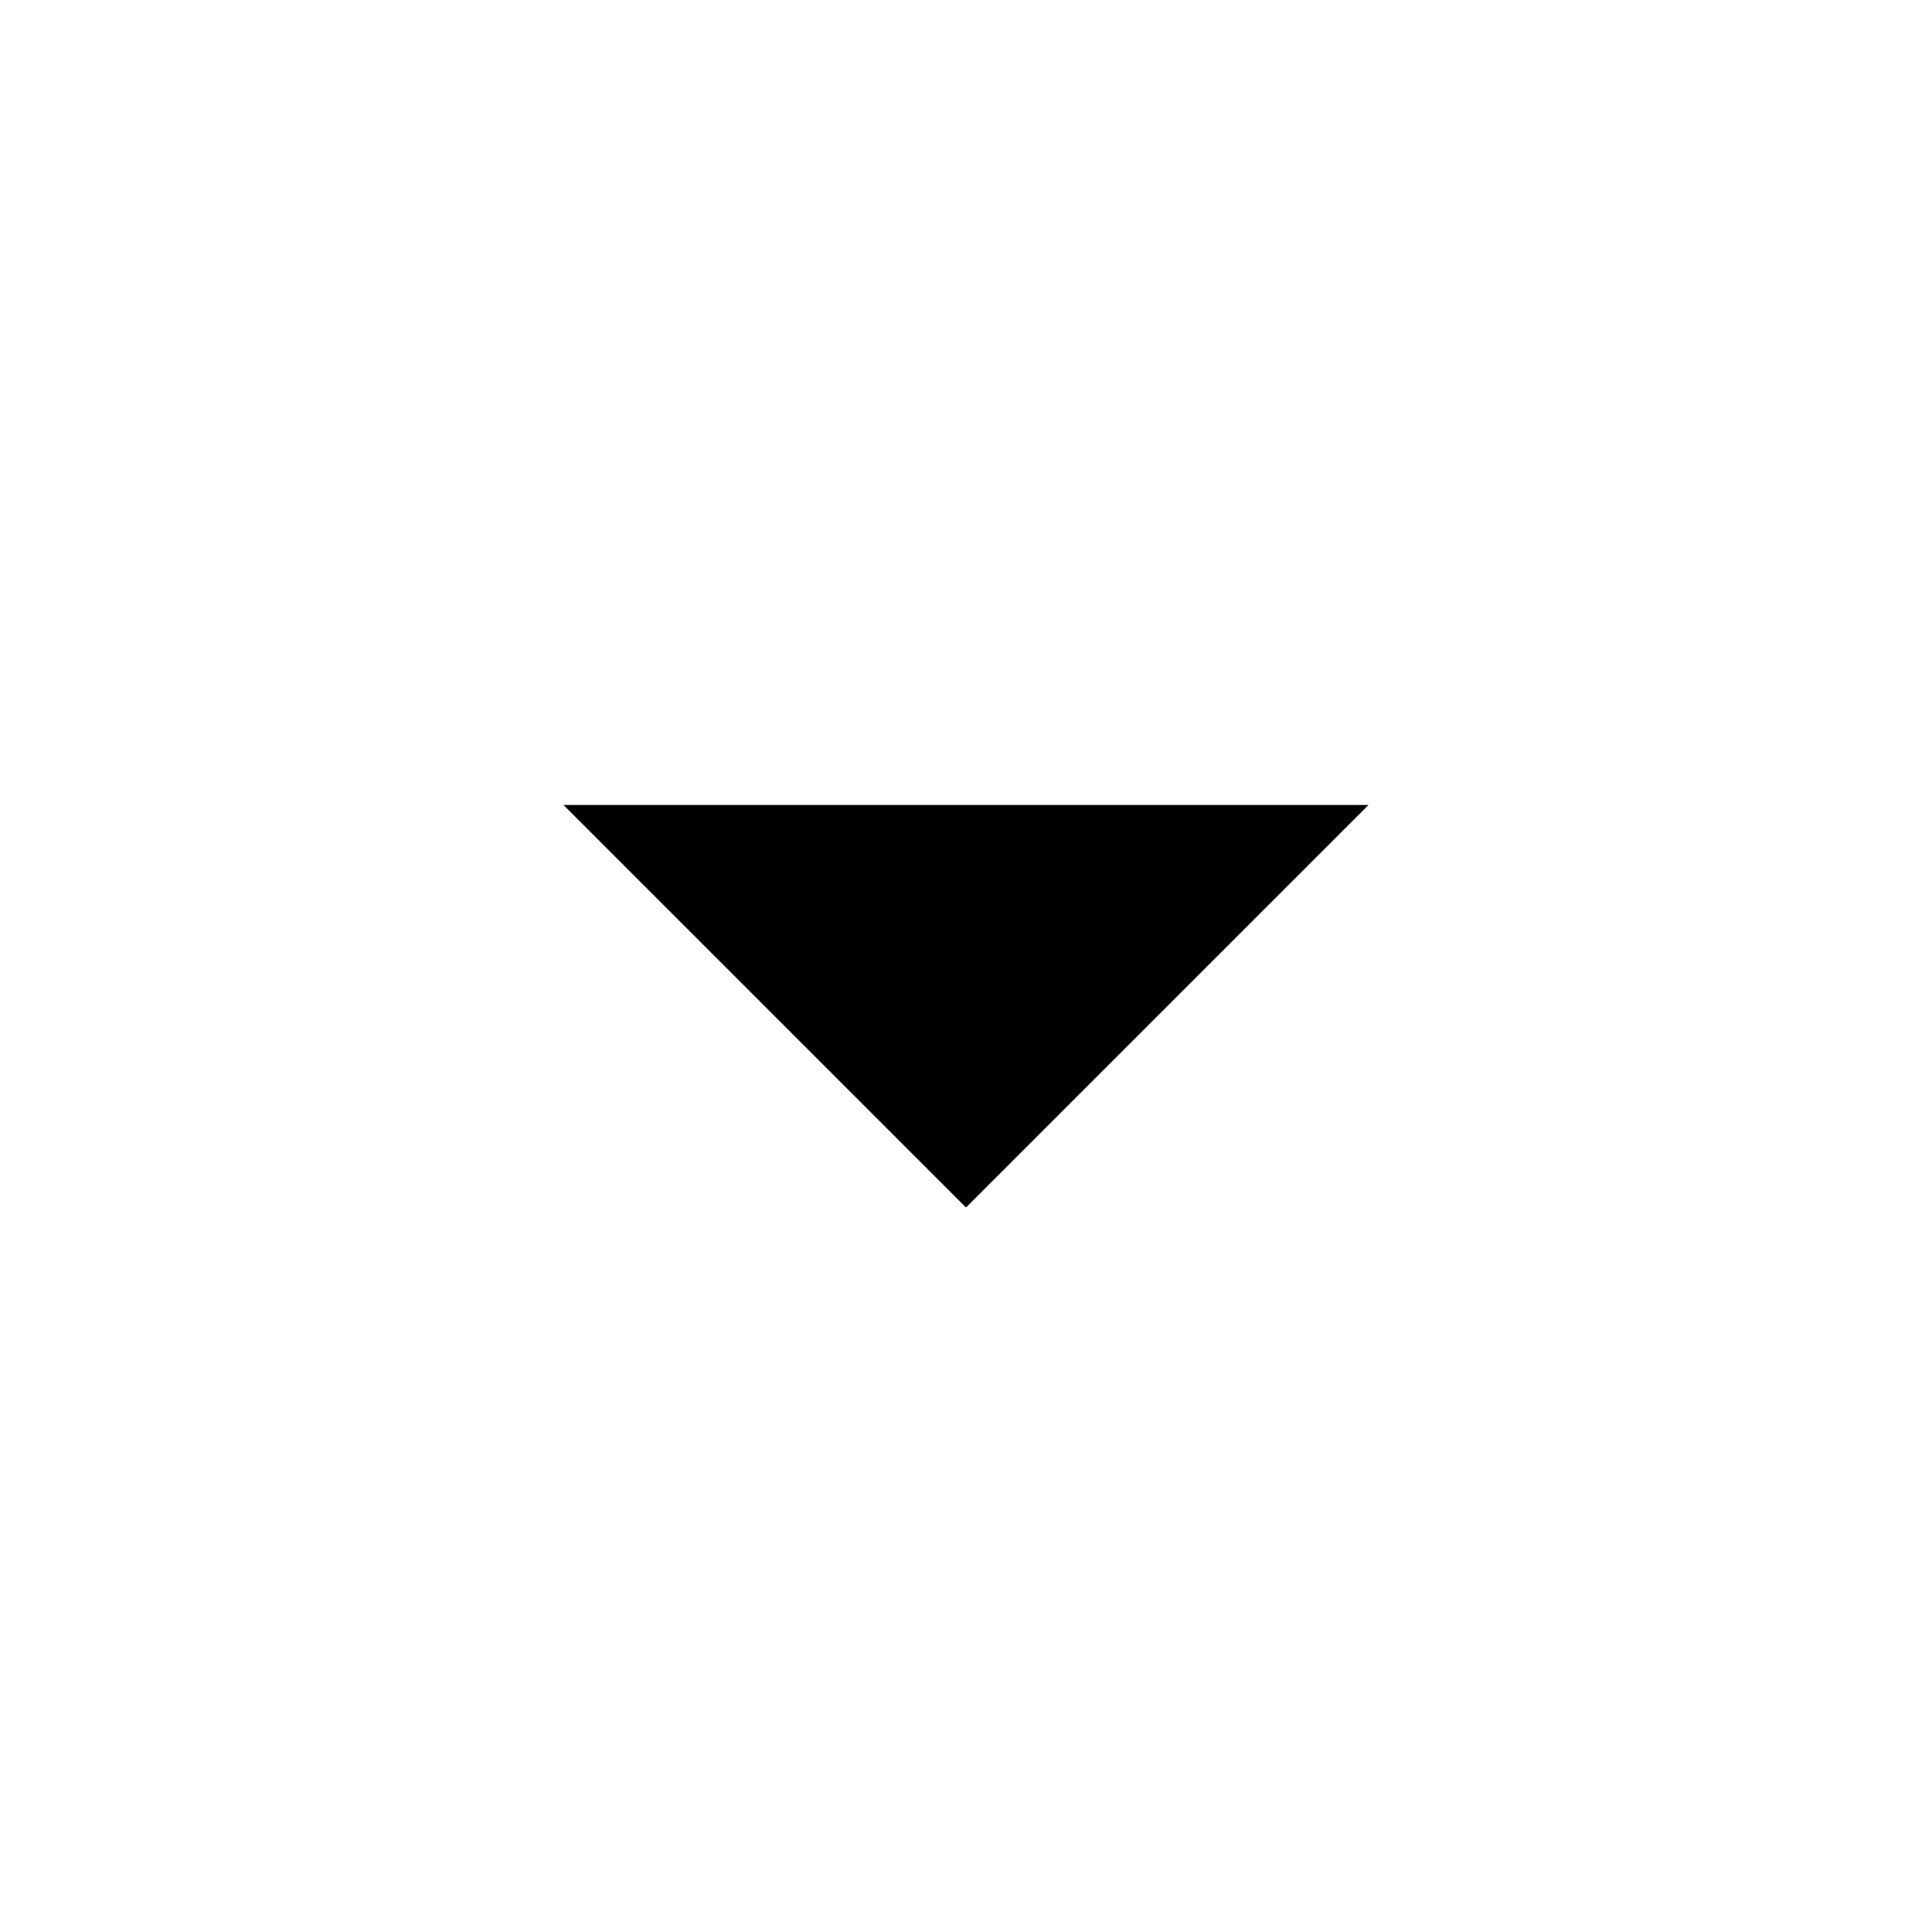
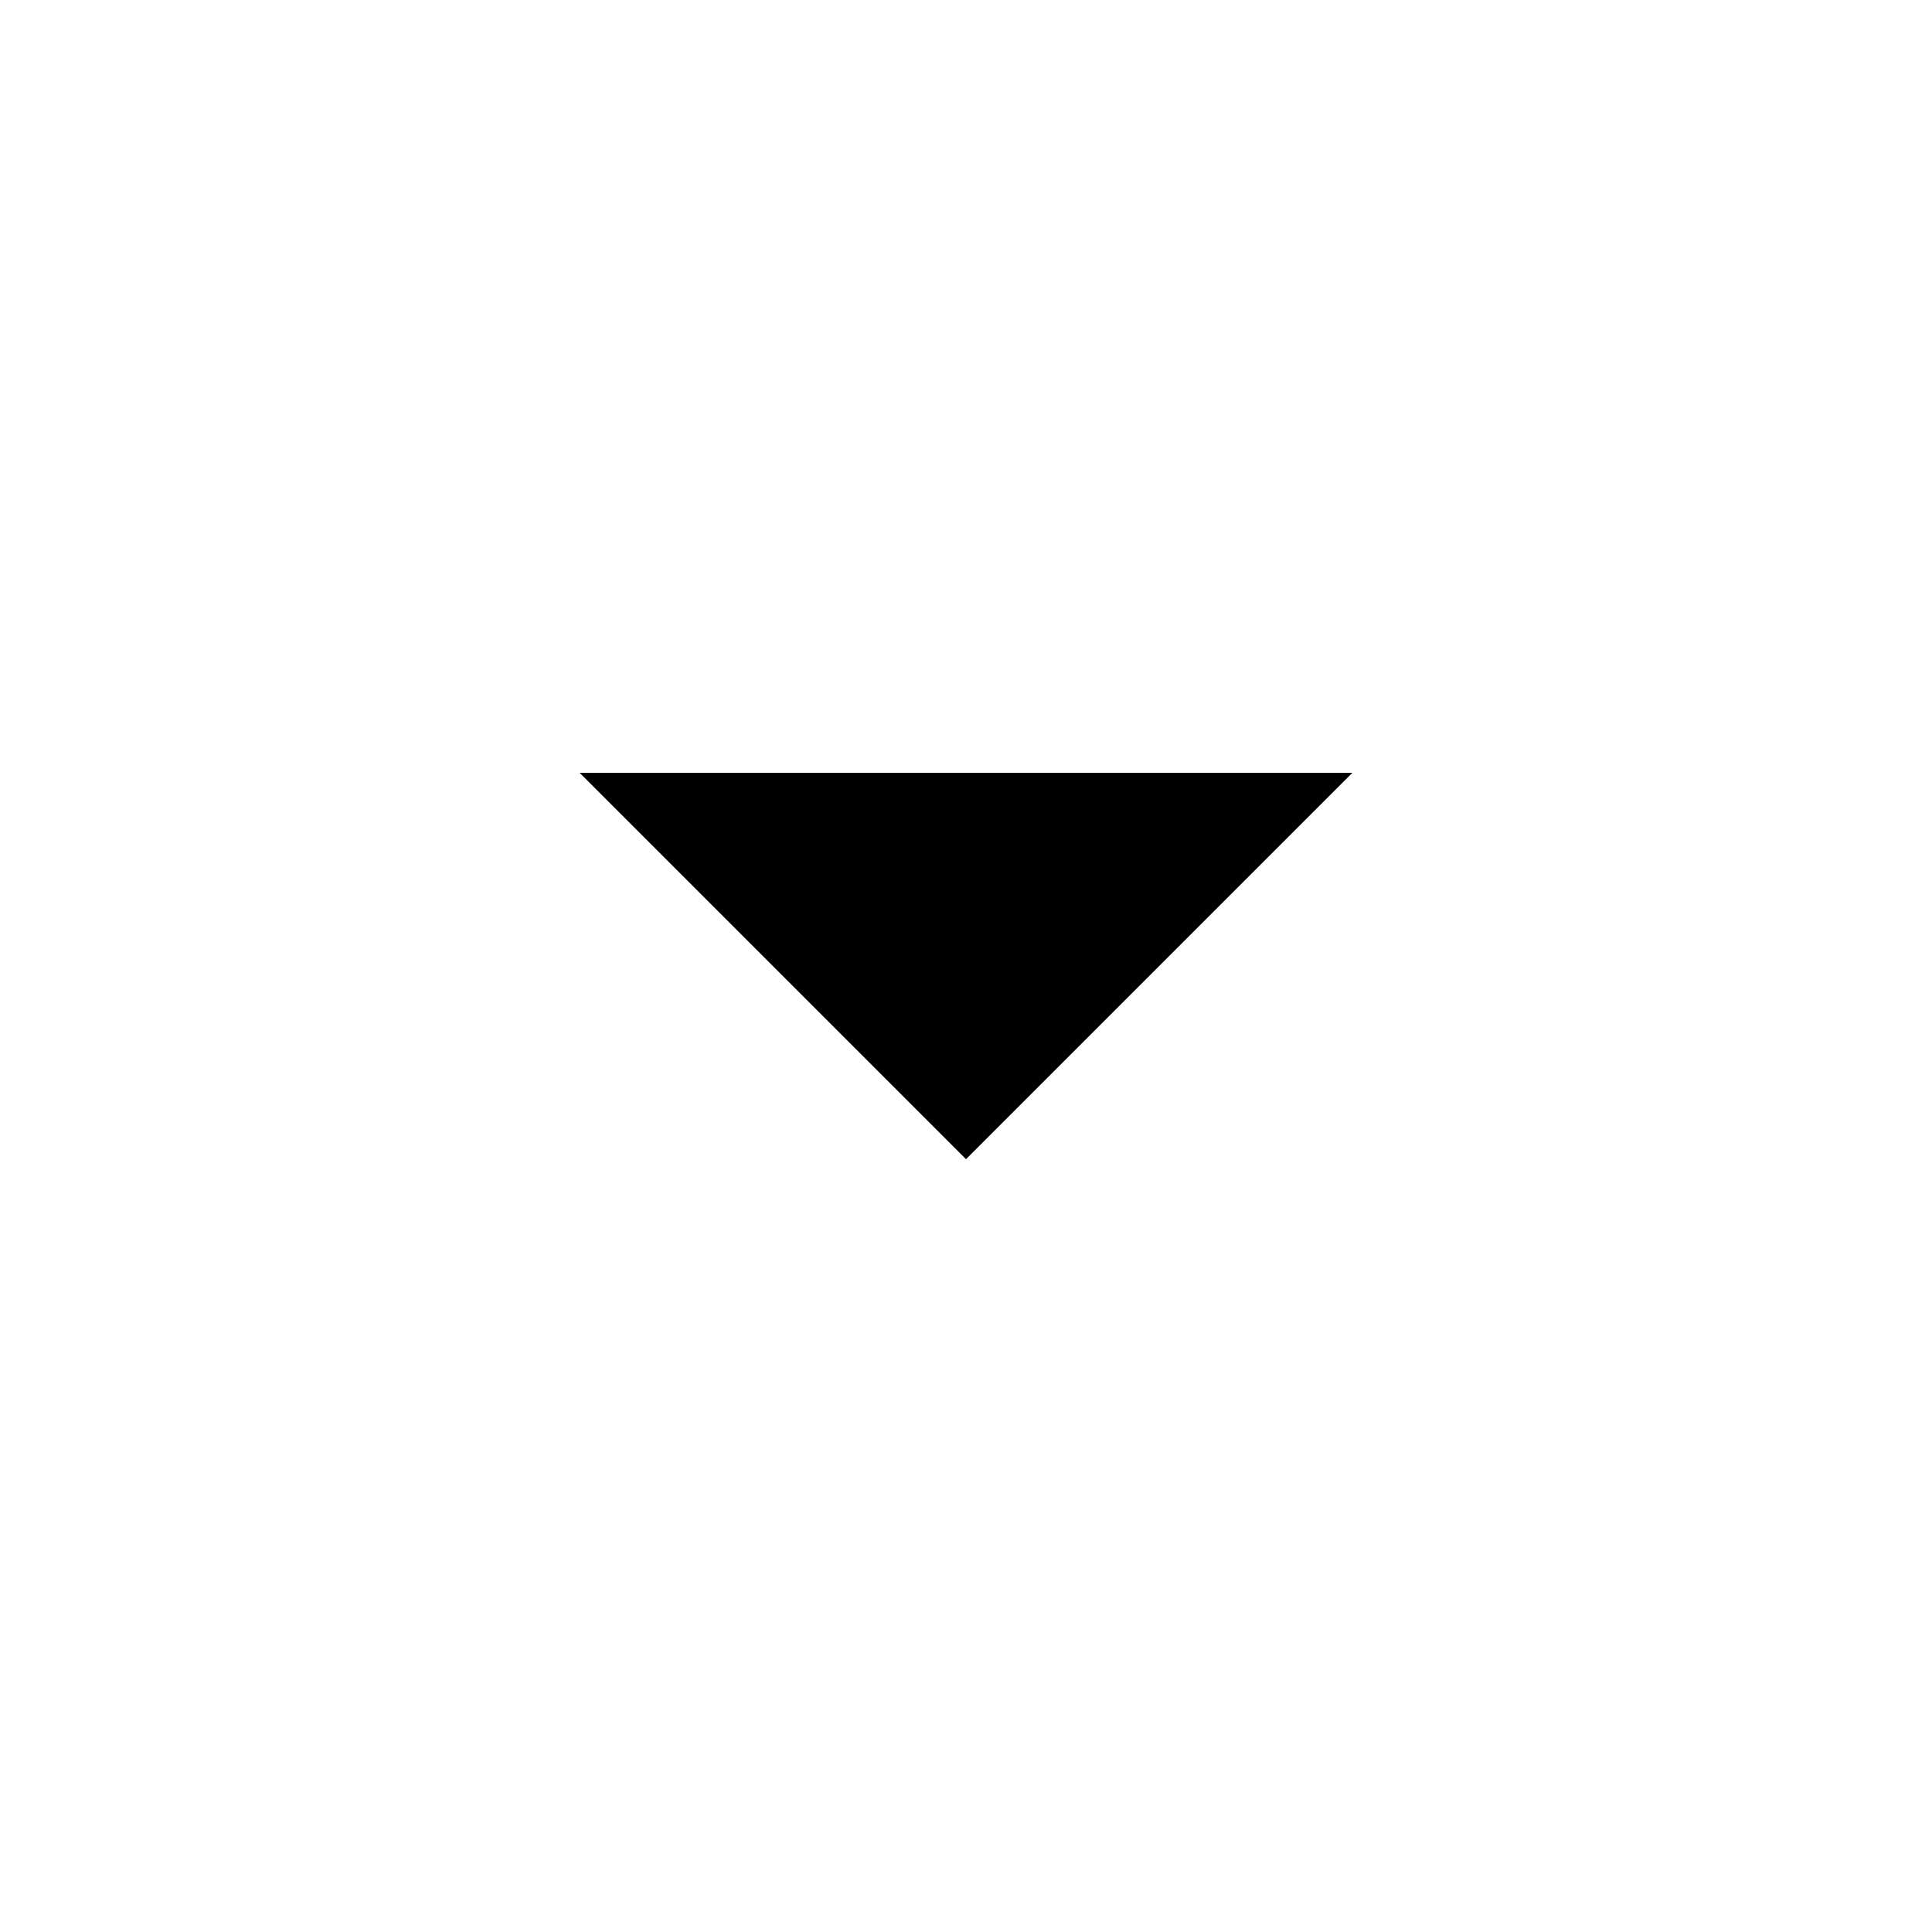
- <svg xmlns="http://www.w3.org/2000/svg" width="24" height="24" fill="currentColor" viewBox="0 0 24 24">
-   <mask id="a" width="24" height="24" x="0" y="0" maskUnits="userSpaceOnUse" style="mask-type:alpha">
-     <path d="M0 0h24v24H0z" />
+ <svg xmlns="http://www.w3.org/2000/svg" width="20" height="20" viewBox="0 0 20 20" fill="none">
+   <mask id="mask0_604_44" style="mask-type:alpha" maskUnits="userSpaceOnUse" x="0" y="0" width="20" height="20">
+     <rect width="20" height="20" fill="#D9D9D9" />
  </mask>
-   <g mask="url(#a)">
-     <path d="m12 15-5-5h10l-5 5Z" />
+   <g mask="url(#mask0_604_44)">
+     <path d="M10 12L6 8H14L10 12Z" fill="black" />
  </g>
</svg>
